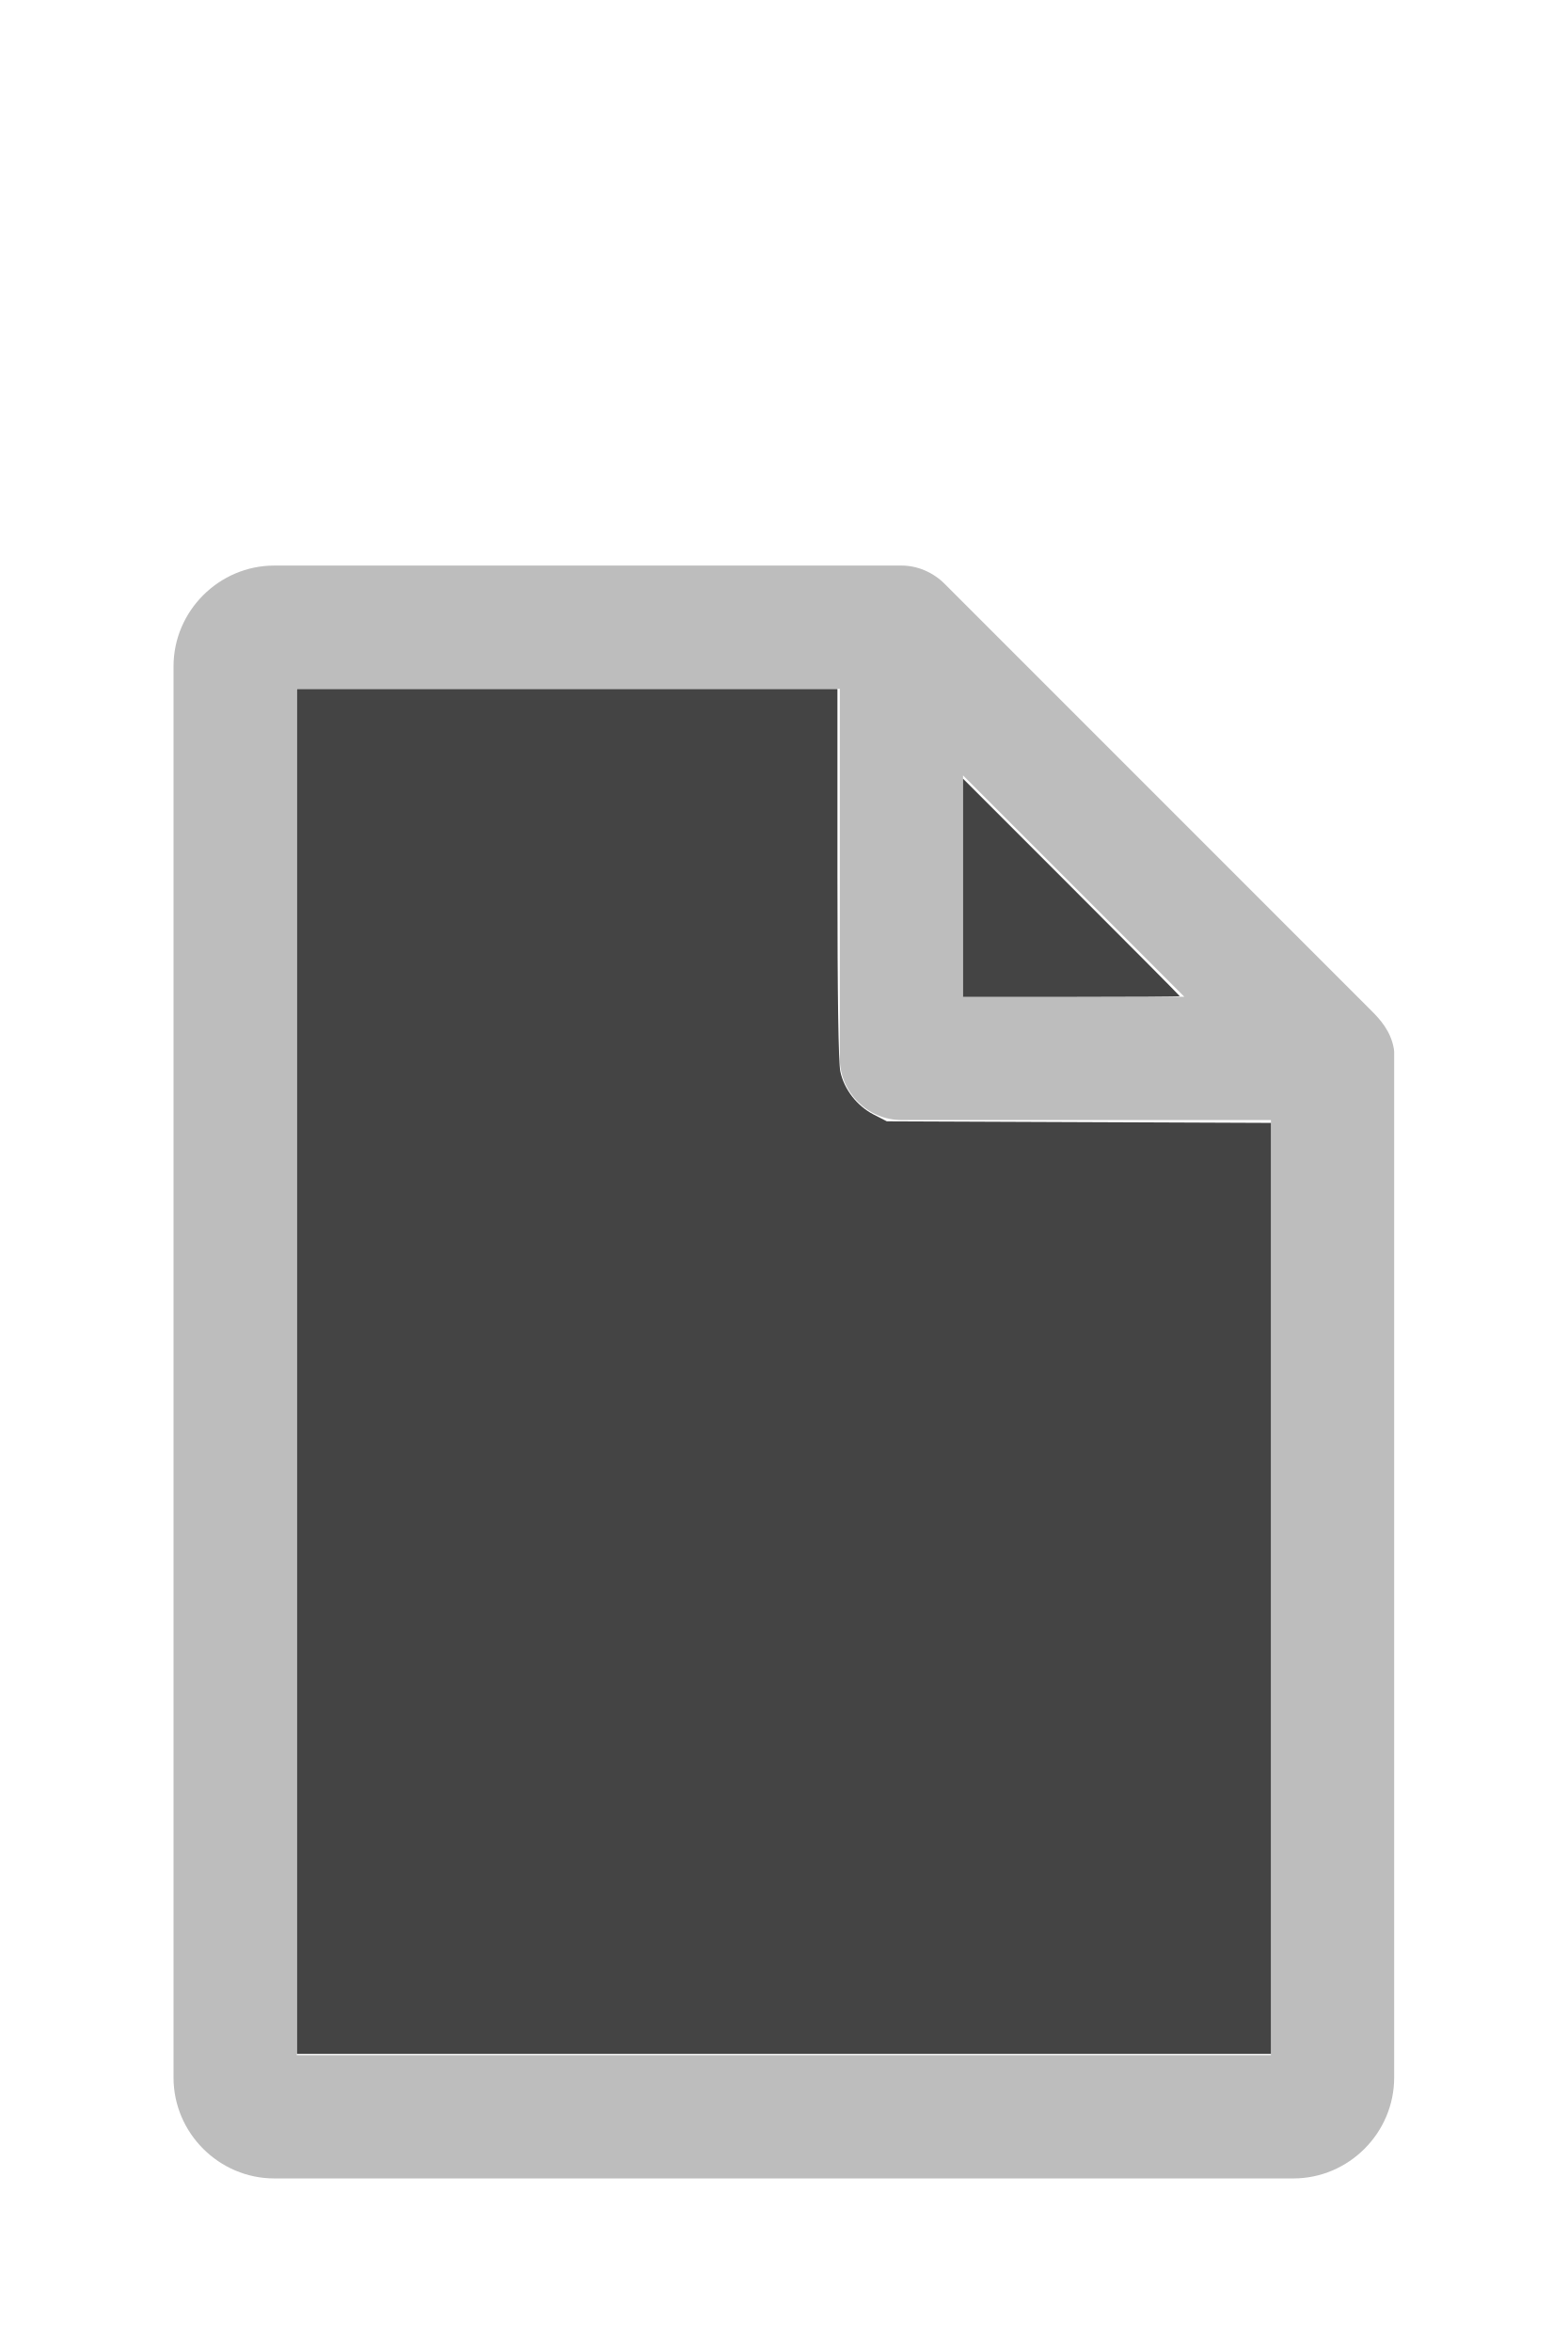
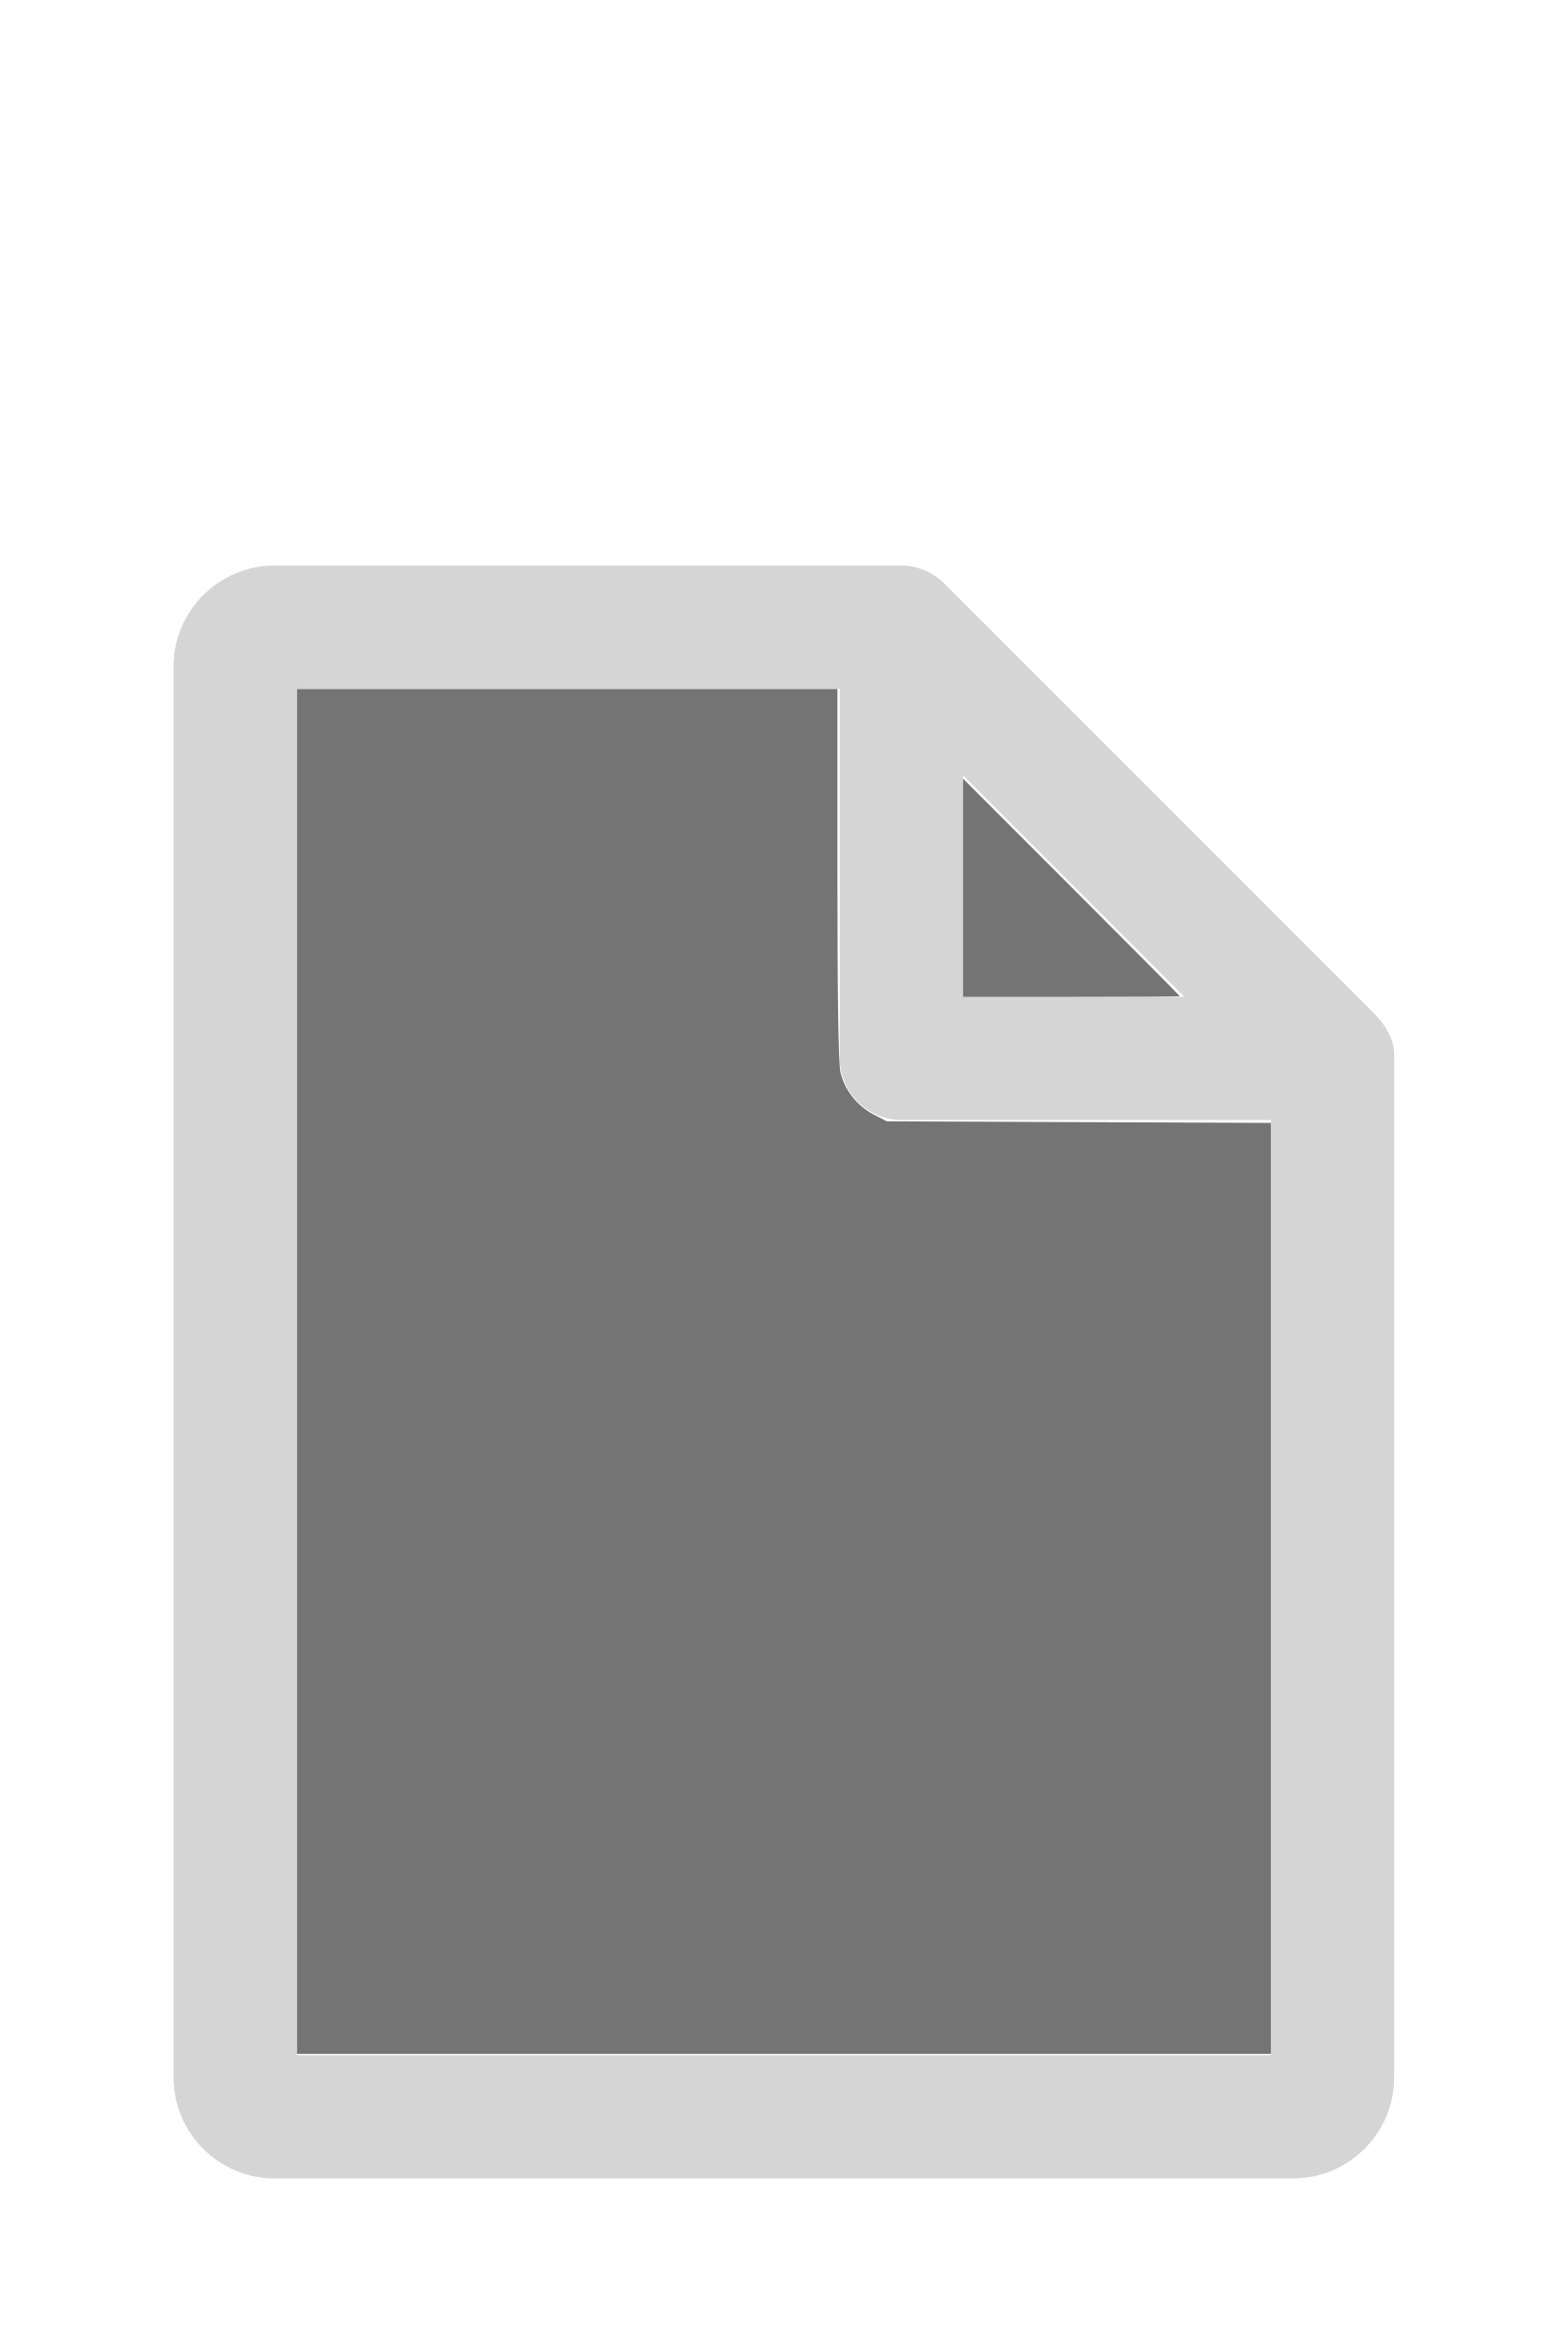
<svg xmlns="http://www.w3.org/2000/svg" version="1.1" width="16" height="24" viewBox="0 0 80 60" id="doc" xml:space="preserve">
-   <g style="fill:#BDBDBD">
+   <g style="fill:#D5D5D5">
    <path d="m 14,-1.145 c -2.824,0 -5.145,2.32 -5.145,5.145 v 72 c 0,2.824 2.32,5.145 5.145,5.145 h 52 c 2.824,0 5.145,-2.32 5.145,-5.145 V 23.699 a 1.145,1.145 0 0 0 -0.016,-0.188 C 70.978,22.605 70.406,21.99 70.008,21.592 L 48.209,-0.209 C 47.606,-0.812 46.805,-1.145 46,-1.145 Z m 1.145,6.289 H 42.855 V 24 c 0,1.724 1.42,3.145 3.145,3.145 H 64.855 V 74.855 H 15.145 Z m 34,4.418 L 60.438,20.855 H 49.145 Z" />
  </g>
-   <g style="fill:#444444;stroke-width:0">
+   <g style="fill:#747474;stroke-width:0">
    <path d="M 3.031,13.993 V 7.031 h 2.758 2.758 v 1.883 c 0,1.258 0.01,1.929 0.03,2.022 0.039,0.181 0.169,0.348 0.338,0.436 l 0.136,0.07 1.96,0.008 1.96,0.008 v 4.75 4.75 H 8 3.031 Z" transform="matrix(5,0,0,5,0,-30)" />
    <path d="M 9.829,9.058 V 7.946 l 1.106,1.106 c 0.608,0.608 1.106,1.109 1.106,1.113 0,0.004 -0.498,0.007 -1.106,0.007 H 9.829 Z" transform="matrix(5,0,0,5,0,-30)" />
  </g>
</svg>
